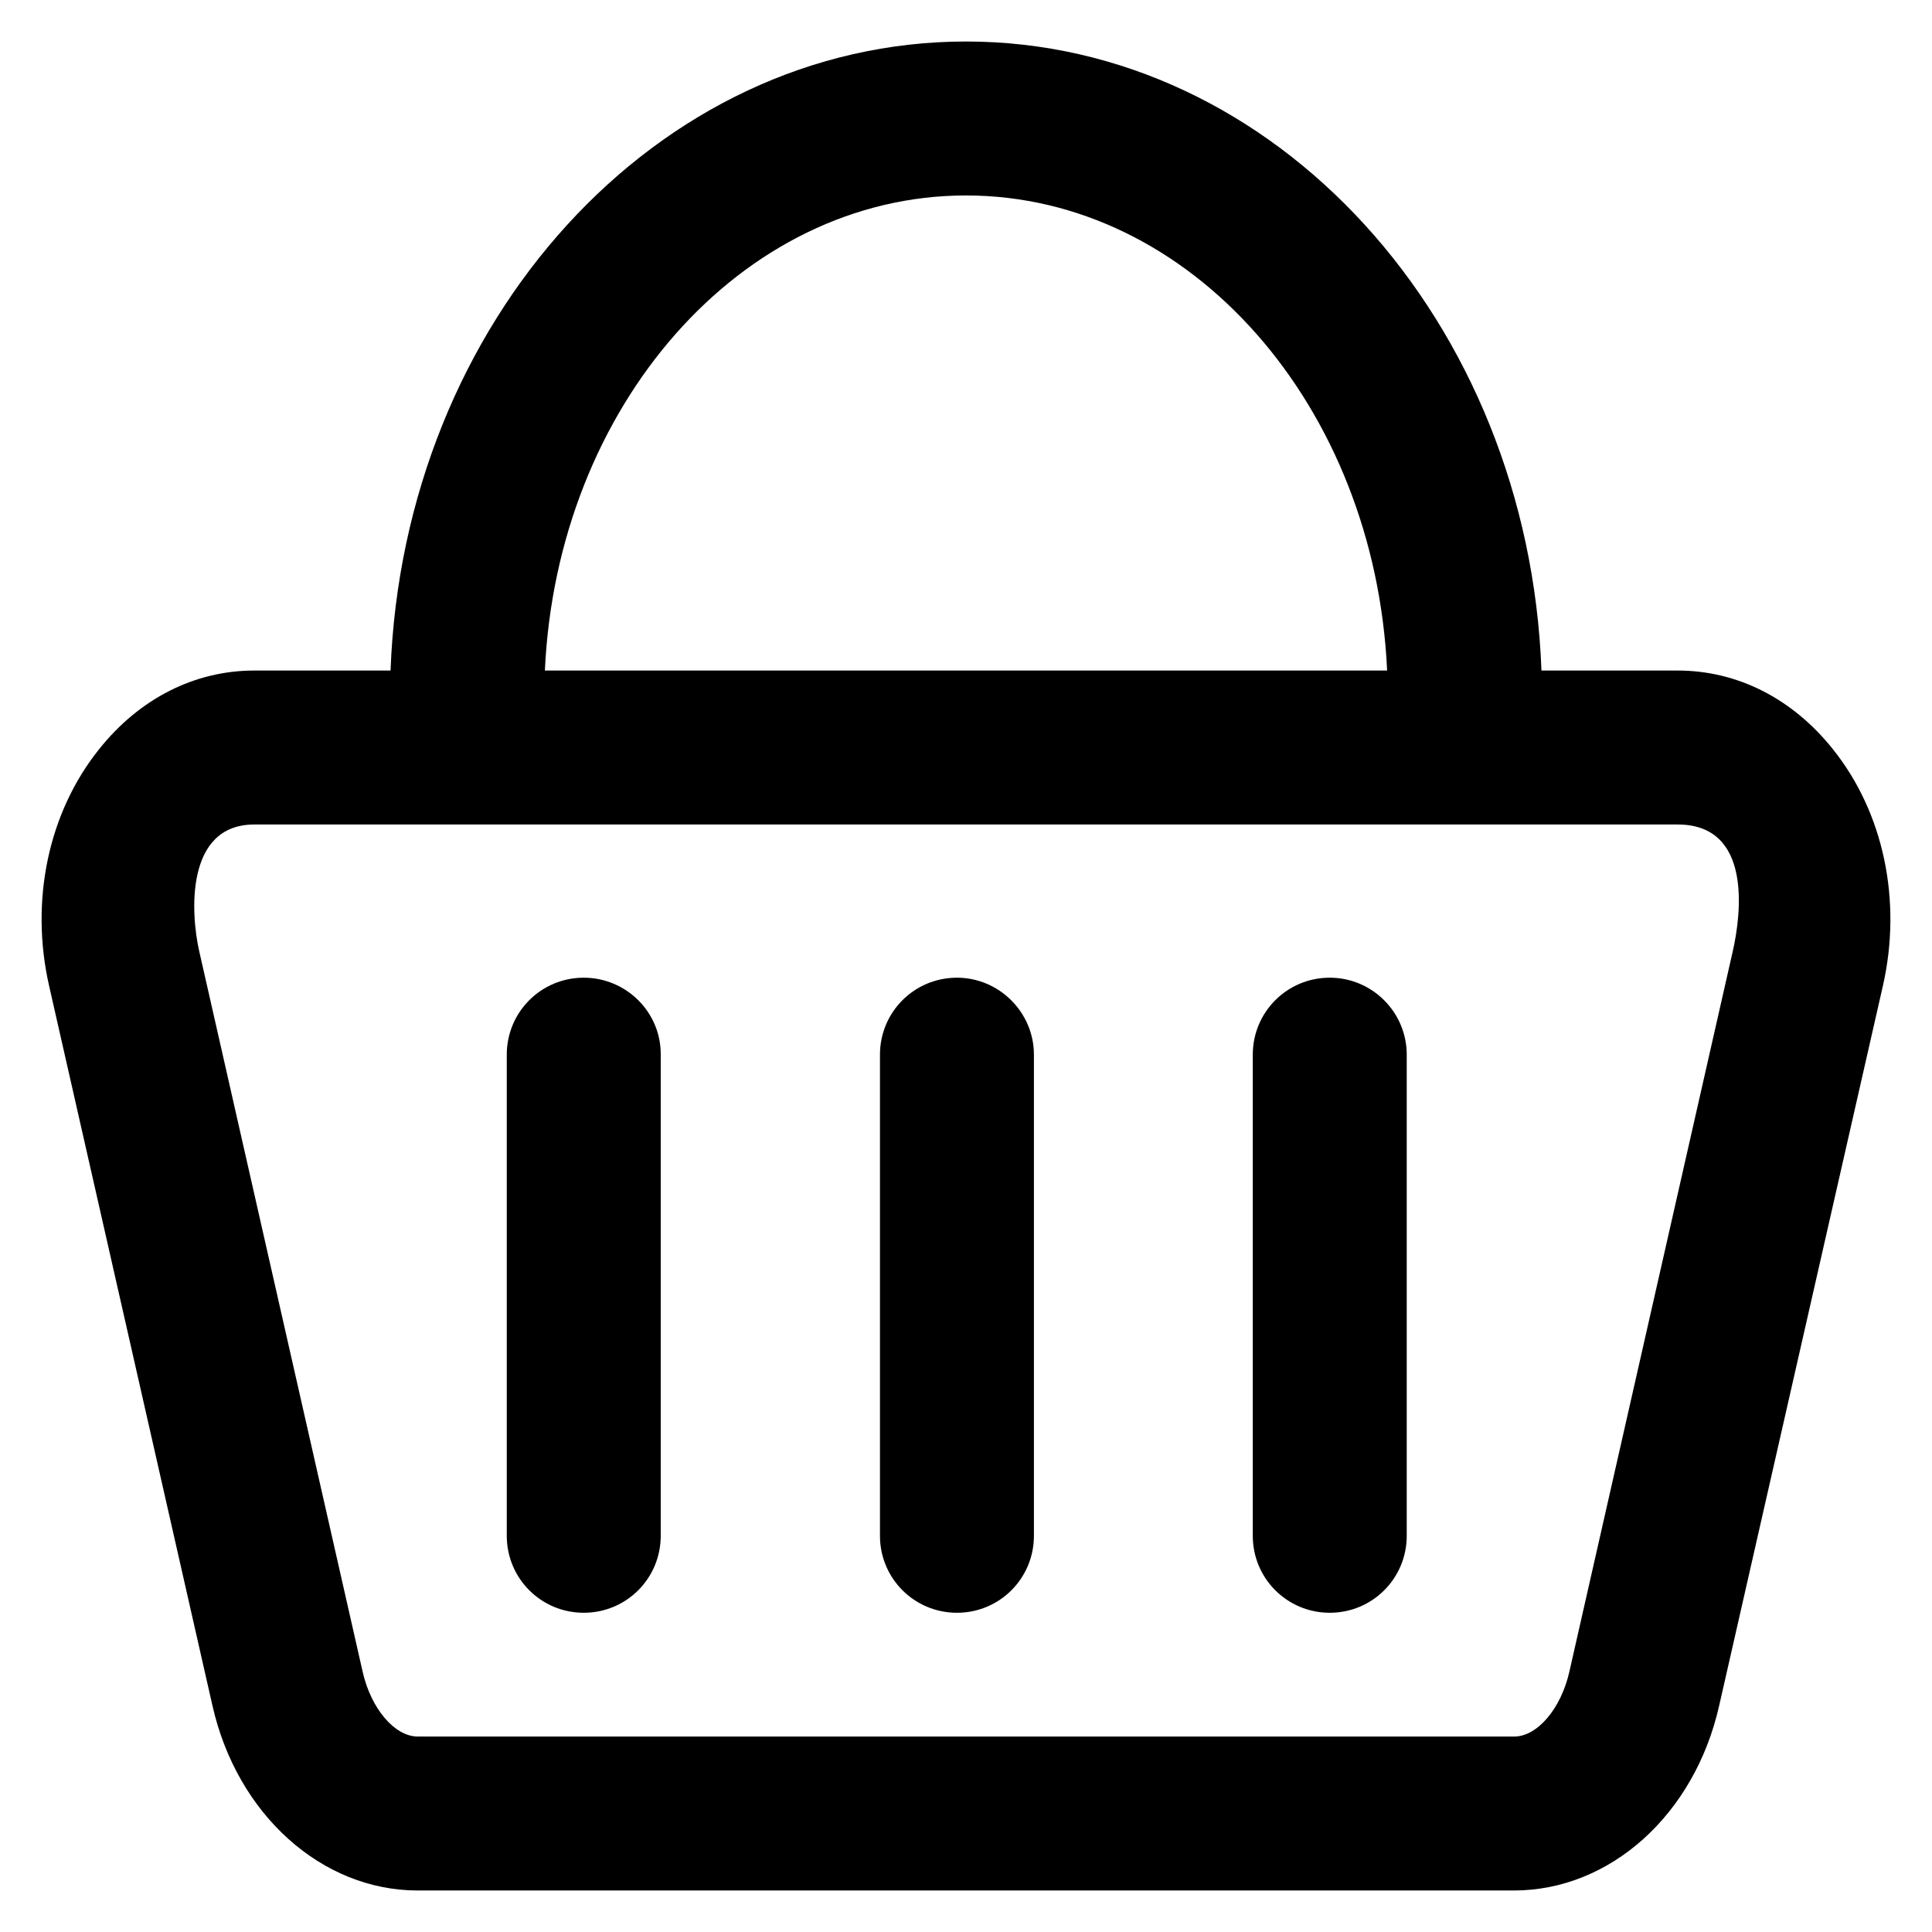
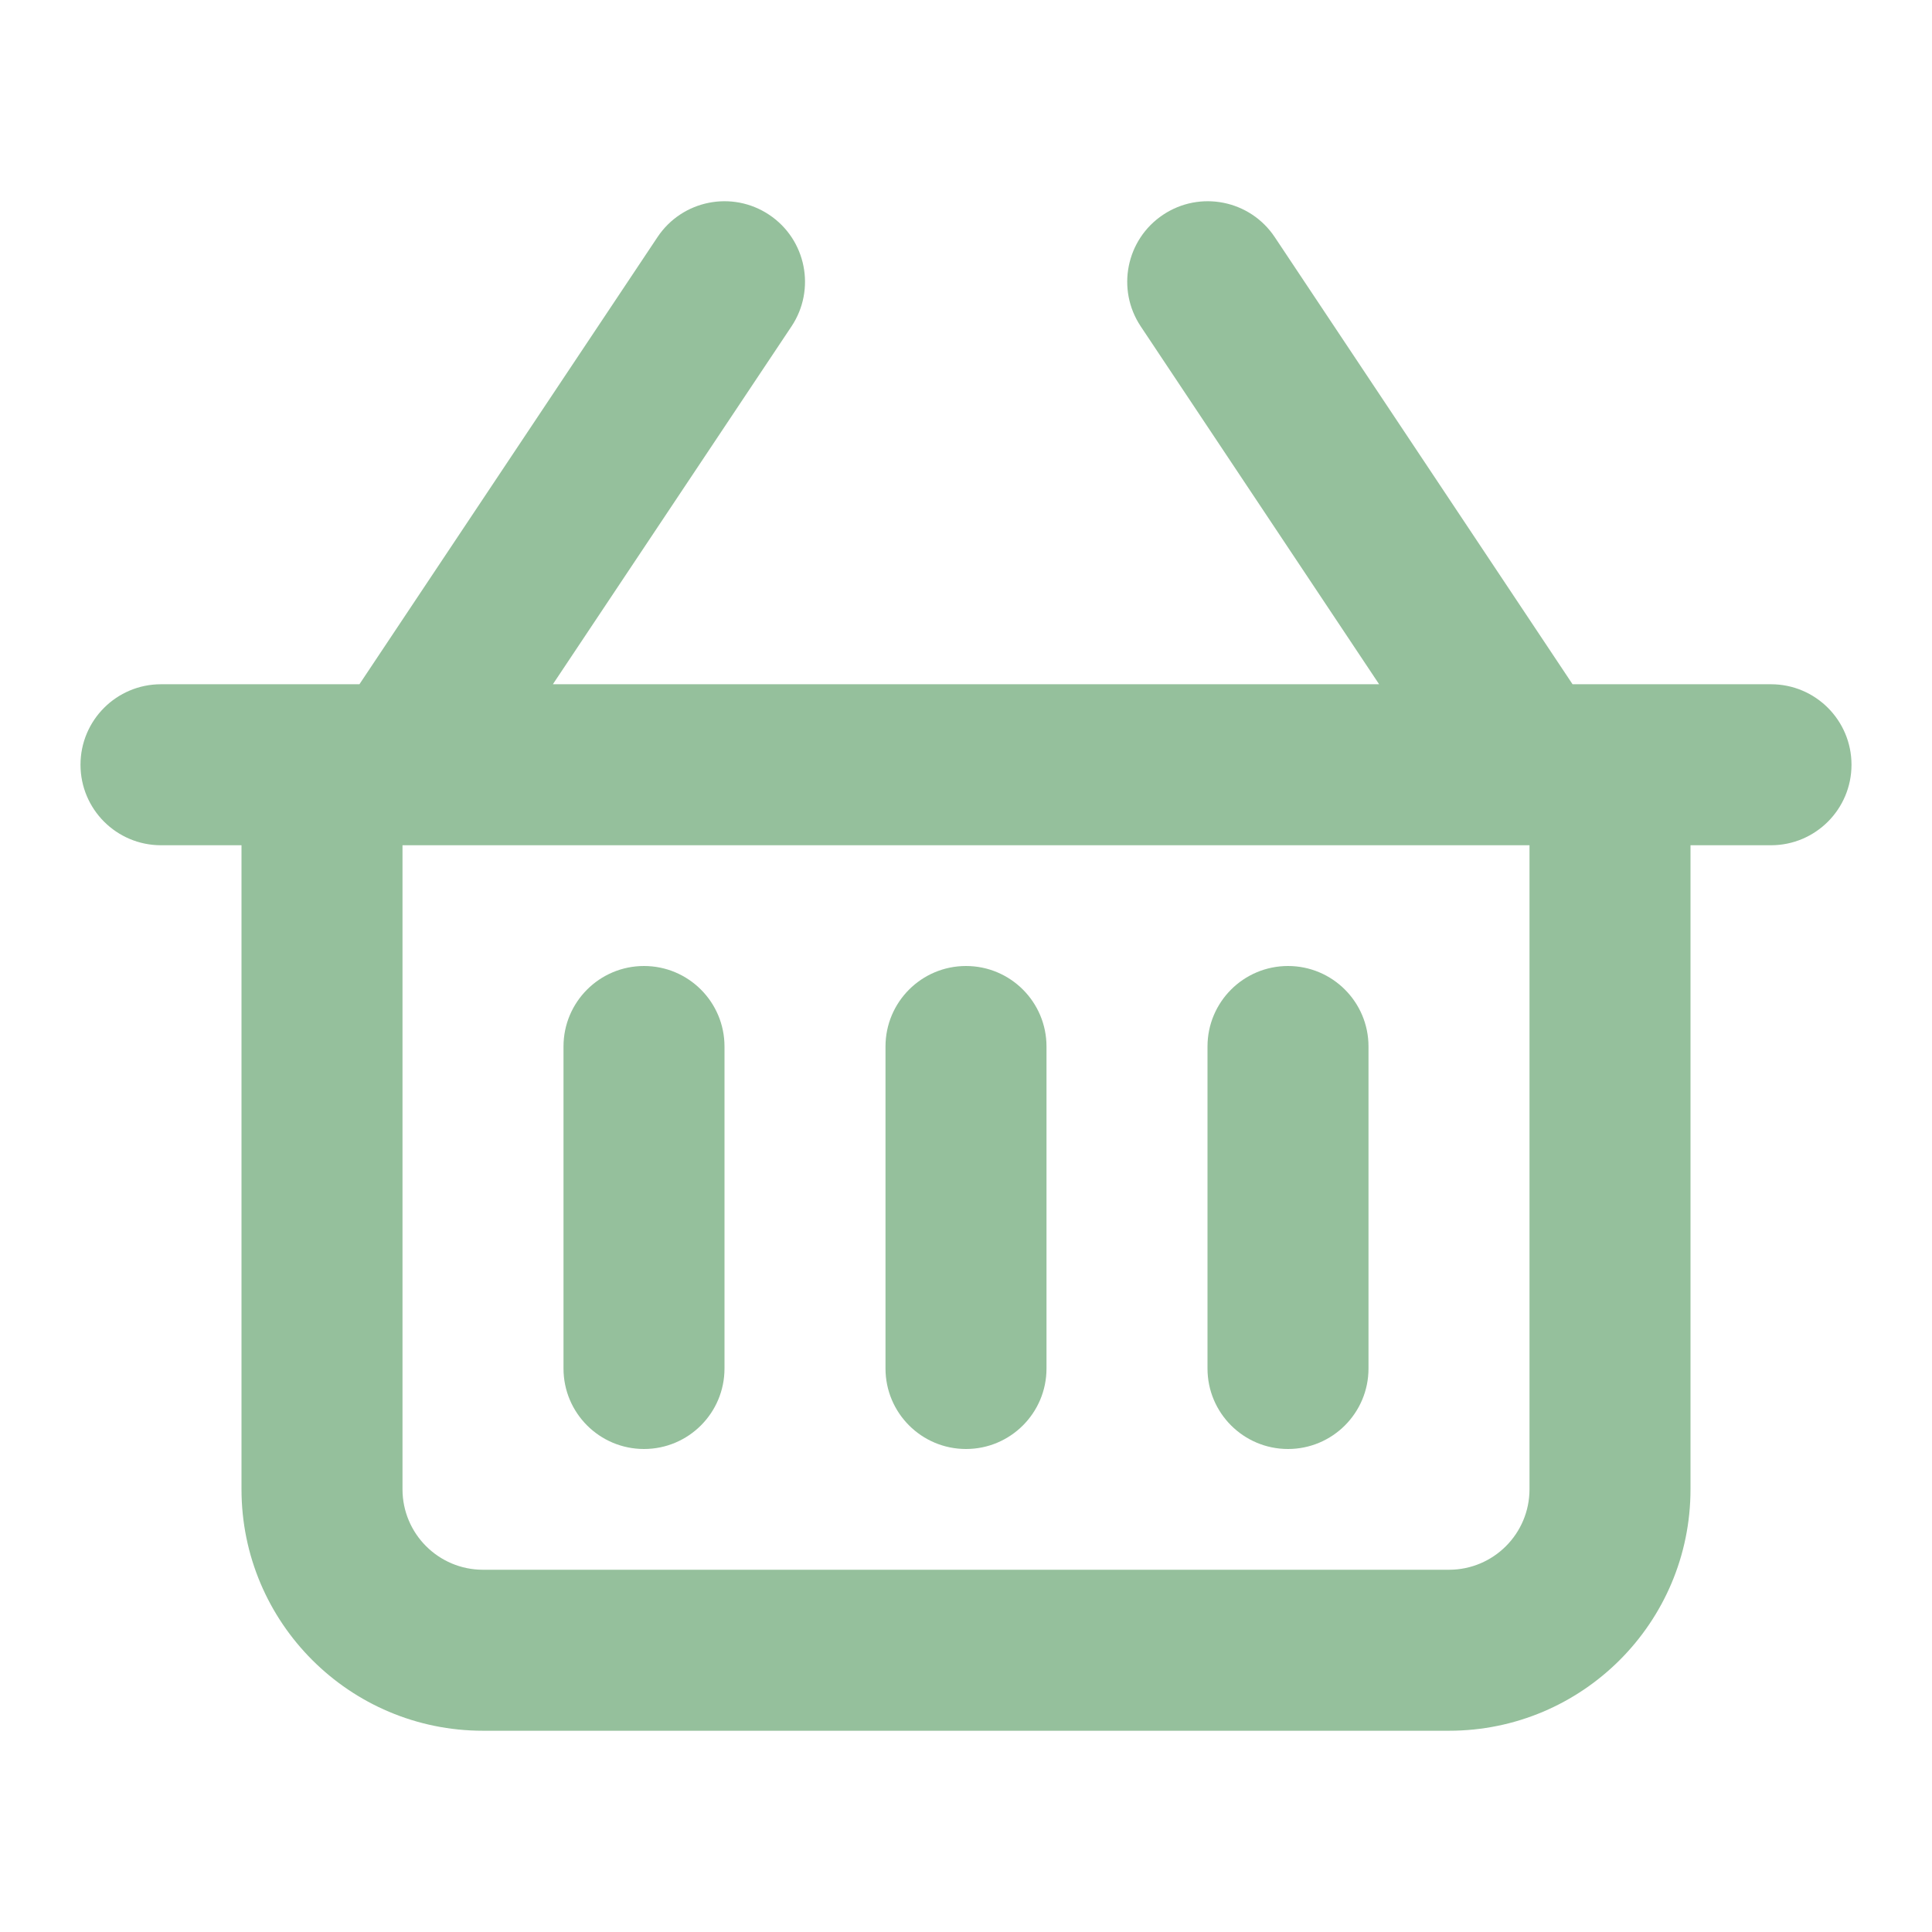
- <svg xmlns="http://www.w3.org/2000/svg" version="1.1" viewBox="0 0 512 512" enable-background="new 0 0 512 512">
-   <g>
-     <g>
-       <path d="m485.7,198.5c-10.7-13.4-25.3-20.8-41.1-20.8h-36.1c-3.4-92.6-70.5-166.7-152.5-166.7-82,0-149.1,74.1-152.5,166.7h-36.1c-15.8,0-30.4,7.4-41.1,20.8-13.5,16.8-18.4,40.2-13.3,62.7l43.3,190.8c6.5,28.8 28.9,49 54.4,49h290.5c25.5,0 47.9-20.1 54.4-49l43.4-190.8c5.1-22.5 0.2-45.9-13.3-62.7zm-229.7-146.7c59.6-1.42109e-14 108.4,55.8 111.6,125.9h-223.2c3.2-70 52-125.9 111.6-125.9zm203.2,200.3l-43.3,190.9c-2.2,9.8-8.5,17.2-14.6,17.2h-290.6c-6.1,0-12.4-7.4-14.6-17.2l-43.3-190.9c-2.3-10.1-3.7-33.6 14.6-33.6h377.2c19.7,0 16.9,23.5 14.6,33.6z" />
-       <path d="m154.7,259.1c-11.3,0-20.4,9.1-20.4,20.4v127.5c0,11.3 9.1,20.4 20.4,20.4 11.3,0 20.4-9.1 20.4-20.4v-127.5c0.1-11.2-9.1-20.4-20.4-20.4z" />
-       <path d="m253.6,259.1c-11.3,0-20.4,9.1-20.4,20.4v127.5c0,11.3 9.1,20.4 20.4,20.4 11.3,0 20.4-9.1 20.4-20.4v-127.5c0-11.2-9.2-20.4-20.4-20.4z" />
-       <path d="m352.4,259.1c-11.3,0-20.4,9.1-20.4,20.4v127.5c0,11.3 9.1,20.4 20.4,20.4 11.3,0 20.4-9.1 20.4-20.4v-127.5c5.68434e-14-11.2-9.1-20.4-20.4-20.4z" />
-     </g>
-   </g>
+ <svg xmlns="http://www.w3.org/2000/svg" fill="#95c09c" width="800px" height="800px" viewBox="0 0 24 24">
+   <path d="M22,8.5H19.535l-3.7-5.555a1,1,0,0,0-1.664,1.11L17.132,8.5H6.868L9.832,4.055a1,1,0,0,0-1.664-1.11L4.465,8.5H2a1,1,0,0,0,0,2H3v8a3,3,0,0,0,3,3H18a3,3,0,0,0,3-3v-8h1a1,1,0,0,0,0-2Zm-3,10a1,1,0,0,1-1,1H6a1,1,0,0,1-1-1v-8H19ZM7,17V13a1,1,0,0,1,2,0v4a1,1,0,0,1-2,0Zm4,0V13a1,1,0,0,1,2,0v4a1,1,0,0,1-2,0Zm4,0V13a1,1,0,0,1,2,0v4a1,1,0,0,1-2,0Z" />
</svg>
